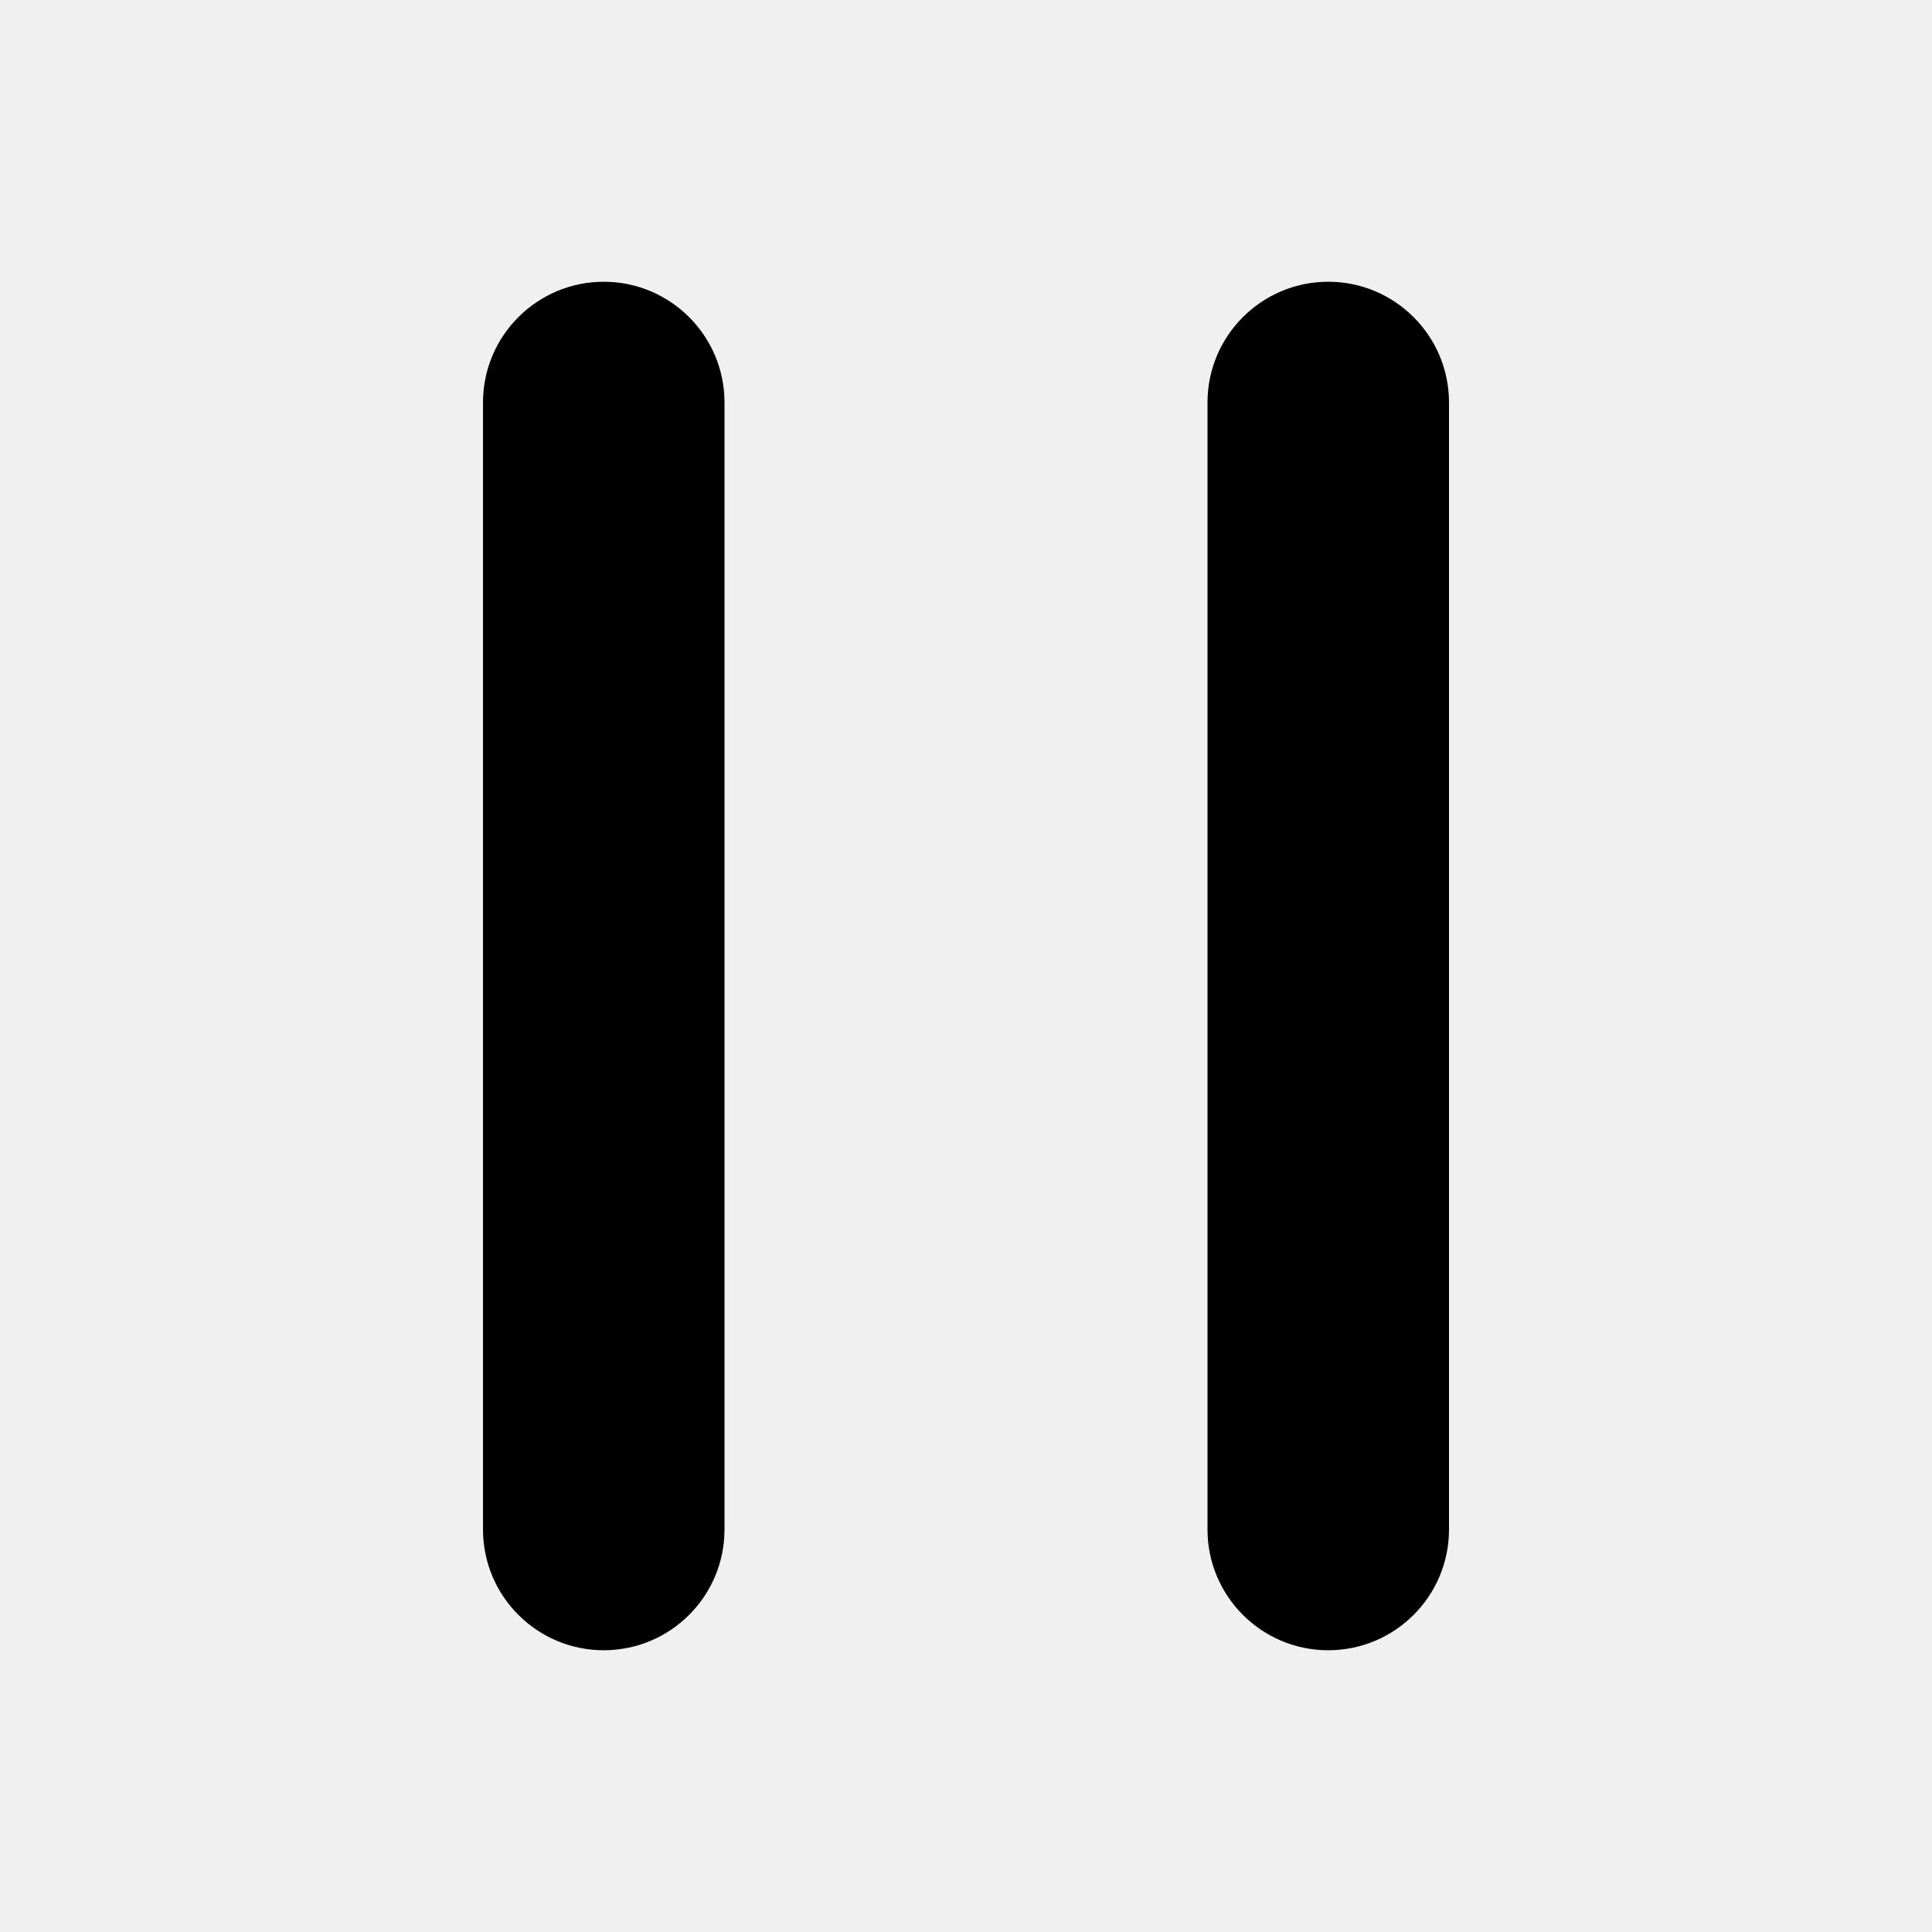
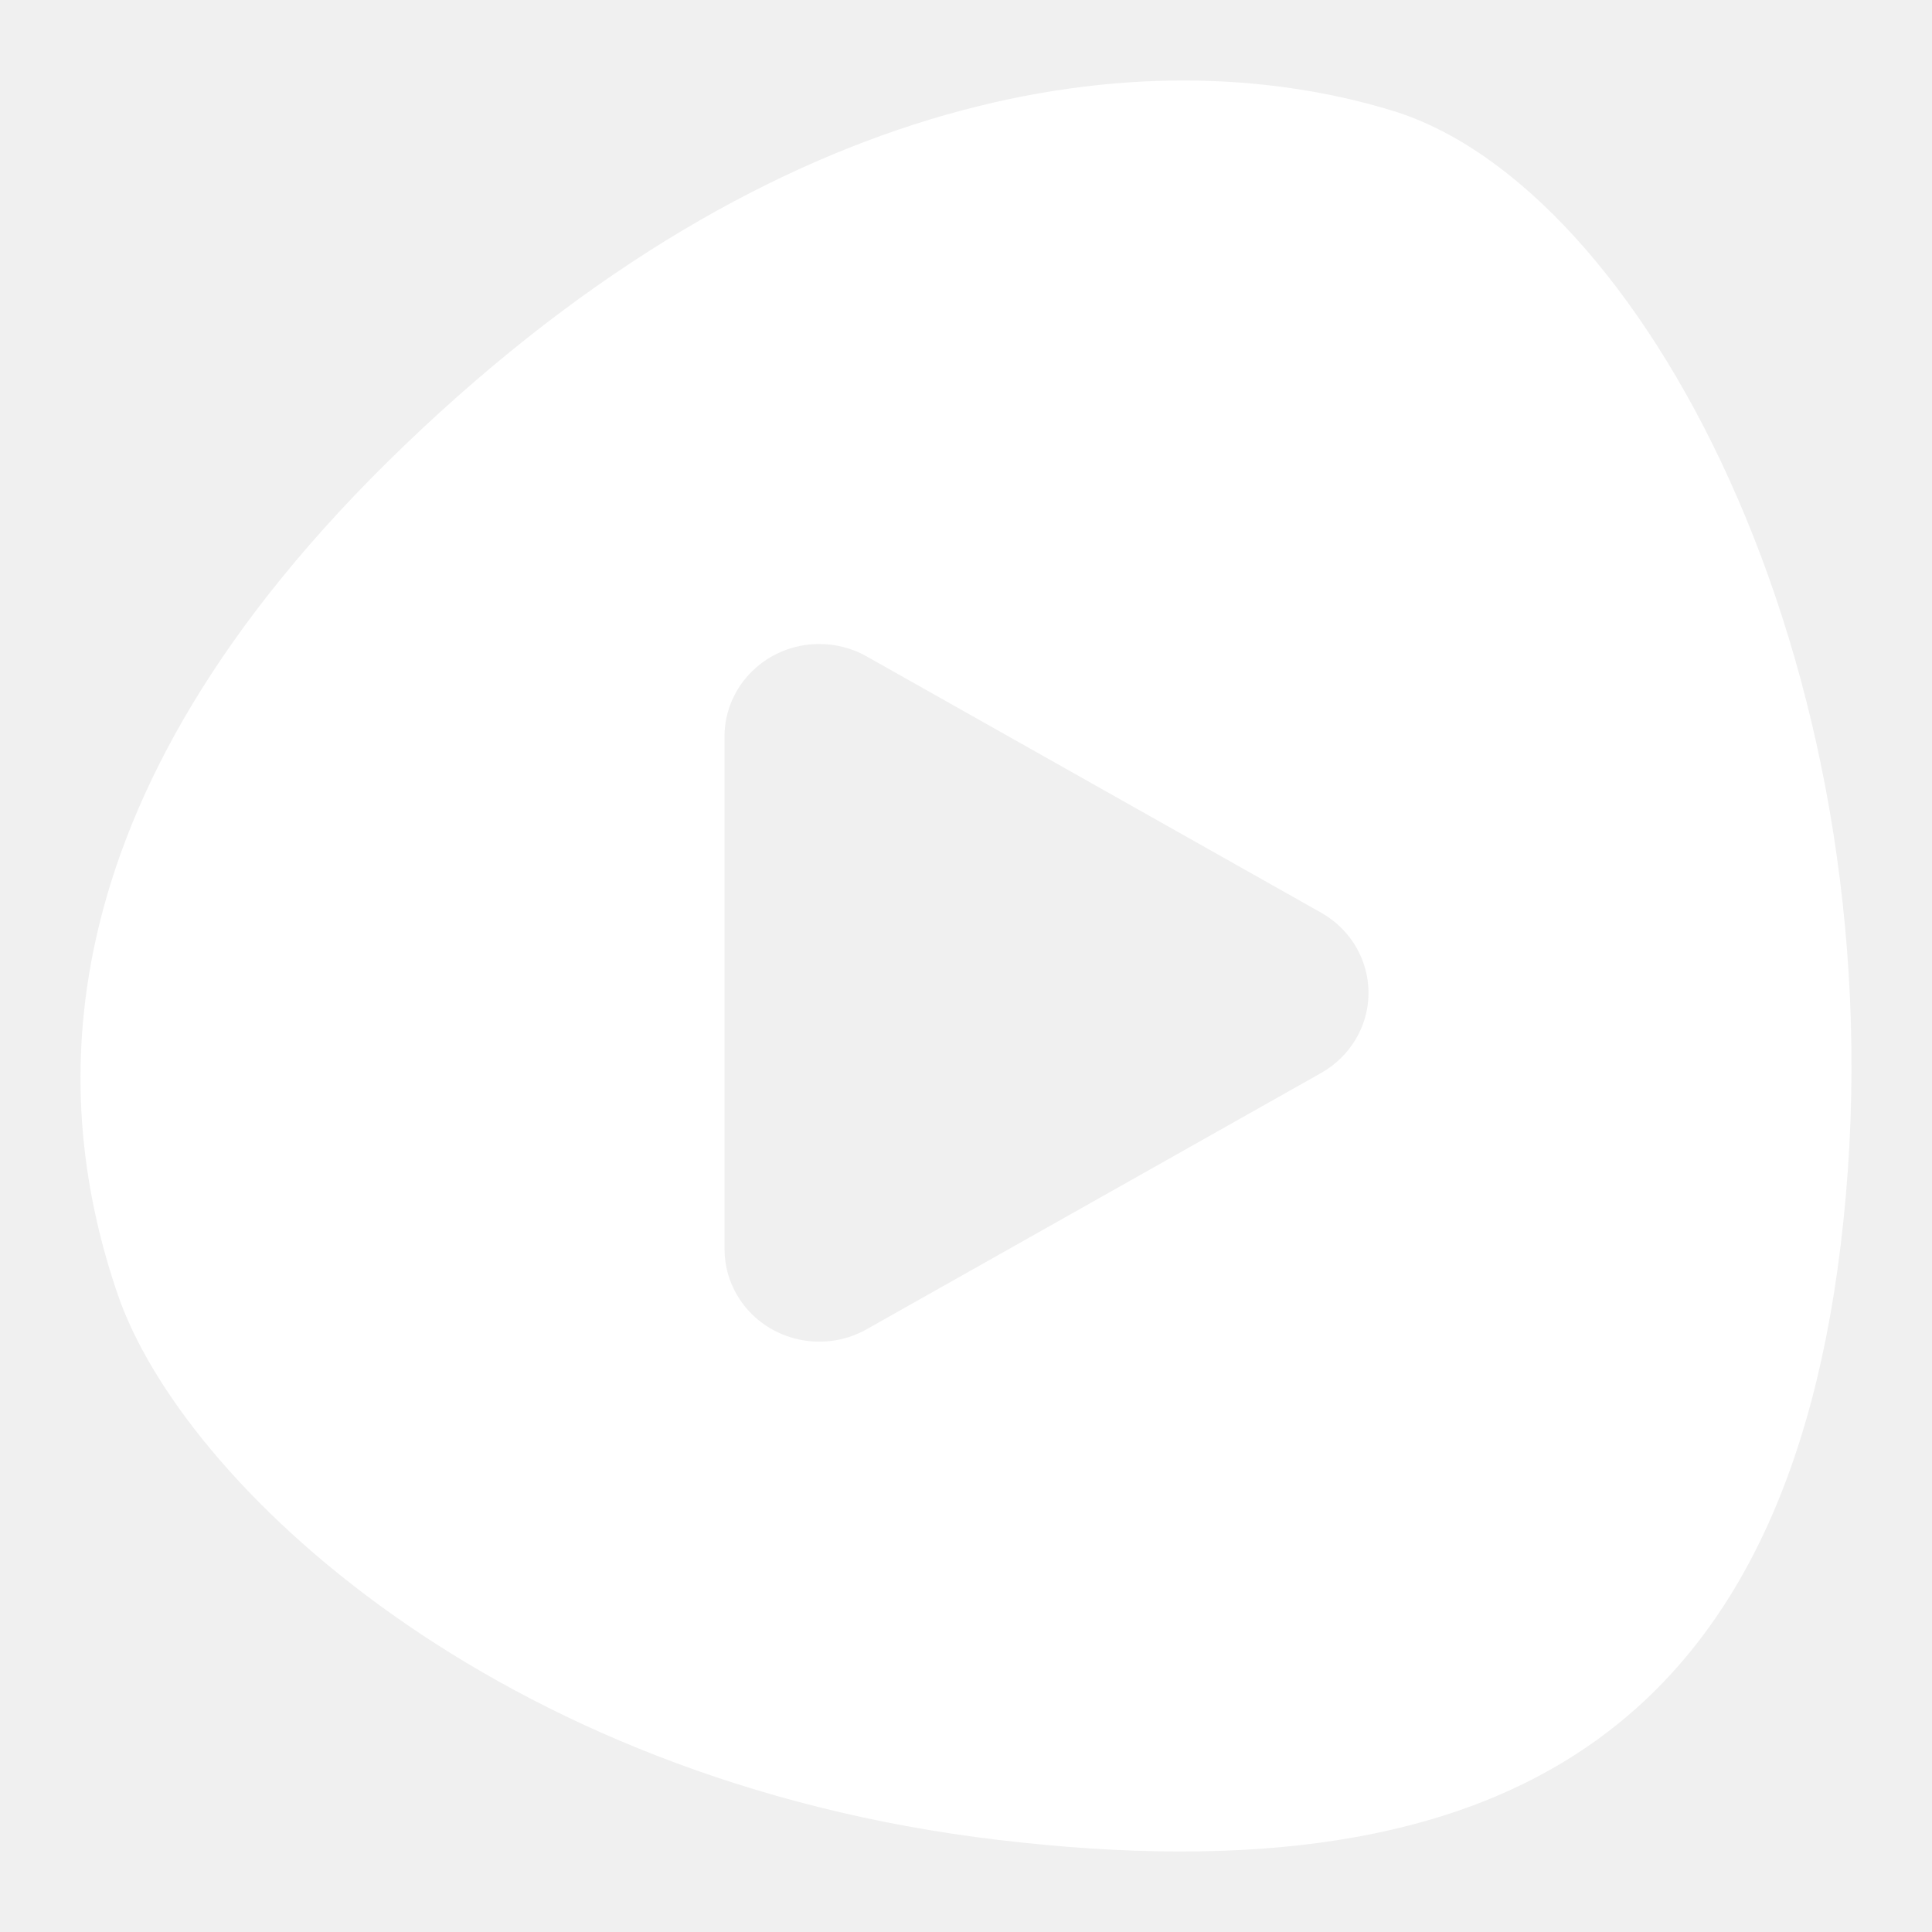
- <svg xmlns="http://www.w3.org/2000/svg" xmlns:xlink="http://www.w3.org/1999/xlink" width="24" height="24" viewBox="0 0 24 24" version="1.1">
-   <defs>
-     <path d="M7.5,3.5 C8.328,3.5 9,4.172 9,5 L9,19 C9,19.828 8.328,20.5 7.5,20.5 C6.672,20.5 6,19.828 6,19 L6,5 C6,4.172 6.672,3.5 7.5,3.5 Z M16.5,3.5 C17.328,3.5 18,4.172 18,5 L18,19 C18,19.828 17.328,20.5 16.5,20.5 C15.672,20.5 15,19.828 15,19 L15,5 C15,4.172 15.672,3.5 16.5,3.5 Z" id="_path-1" />
-   </defs>
-   <g id="_Public/ic_public_pause" stroke="none" stroke-width="1" fill="none" fill-rule="evenodd">
-     <mask id="_mask-2" fill="white">
-       <use xlink:href="#_path-1" />
-     </mask>
-     <use id="_Combined-Shape" fill="#000000" xlink:href="#_path-1" />
+ <svg xmlns="http://www.w3.org/2000/svg" width="72px" height="72px" viewBox="0 0 72 72" version="1.1">
+   <g id="play/ic_play_72" stroke="none" stroke-width="1" fill="none" fill-rule="evenodd">
+     <rect id="矩形" fill="#D8D8D8" opacity="0" x="0" y="0" width="72" height="72" />
+     <path d="M15.075,16.598 C29.028,3.201 42.636,1.306 51.887,4.124 C61.139,6.942 70.542,24.589 68.787,44.581 C67.032,64.574 56.074,70.8 37.225,68.571 C18.377,66.342 6.77,55.187 4.39,48.247 C2.009,41.307 1.122,29.994 15.075,16.598 Z M30.532,24 C28.581,24 27,25.545 27,27.45 L27.001,46.55 C27.001,47.155 27.164,47.75 27.474,48.274 C28.45,49.925 30.61,50.49 32.299,49.537 L49.233,39.988 C49.77,39.685 50.216,39.249 50.526,38.725 C51.502,37.075 50.923,34.965 49.233,34.012 L32.298,24.462 C31.761,24.159 31.152,24 30.532,24 Z" id="形状结合" fill="#FFFFFF" />
  </g>
</svg>
